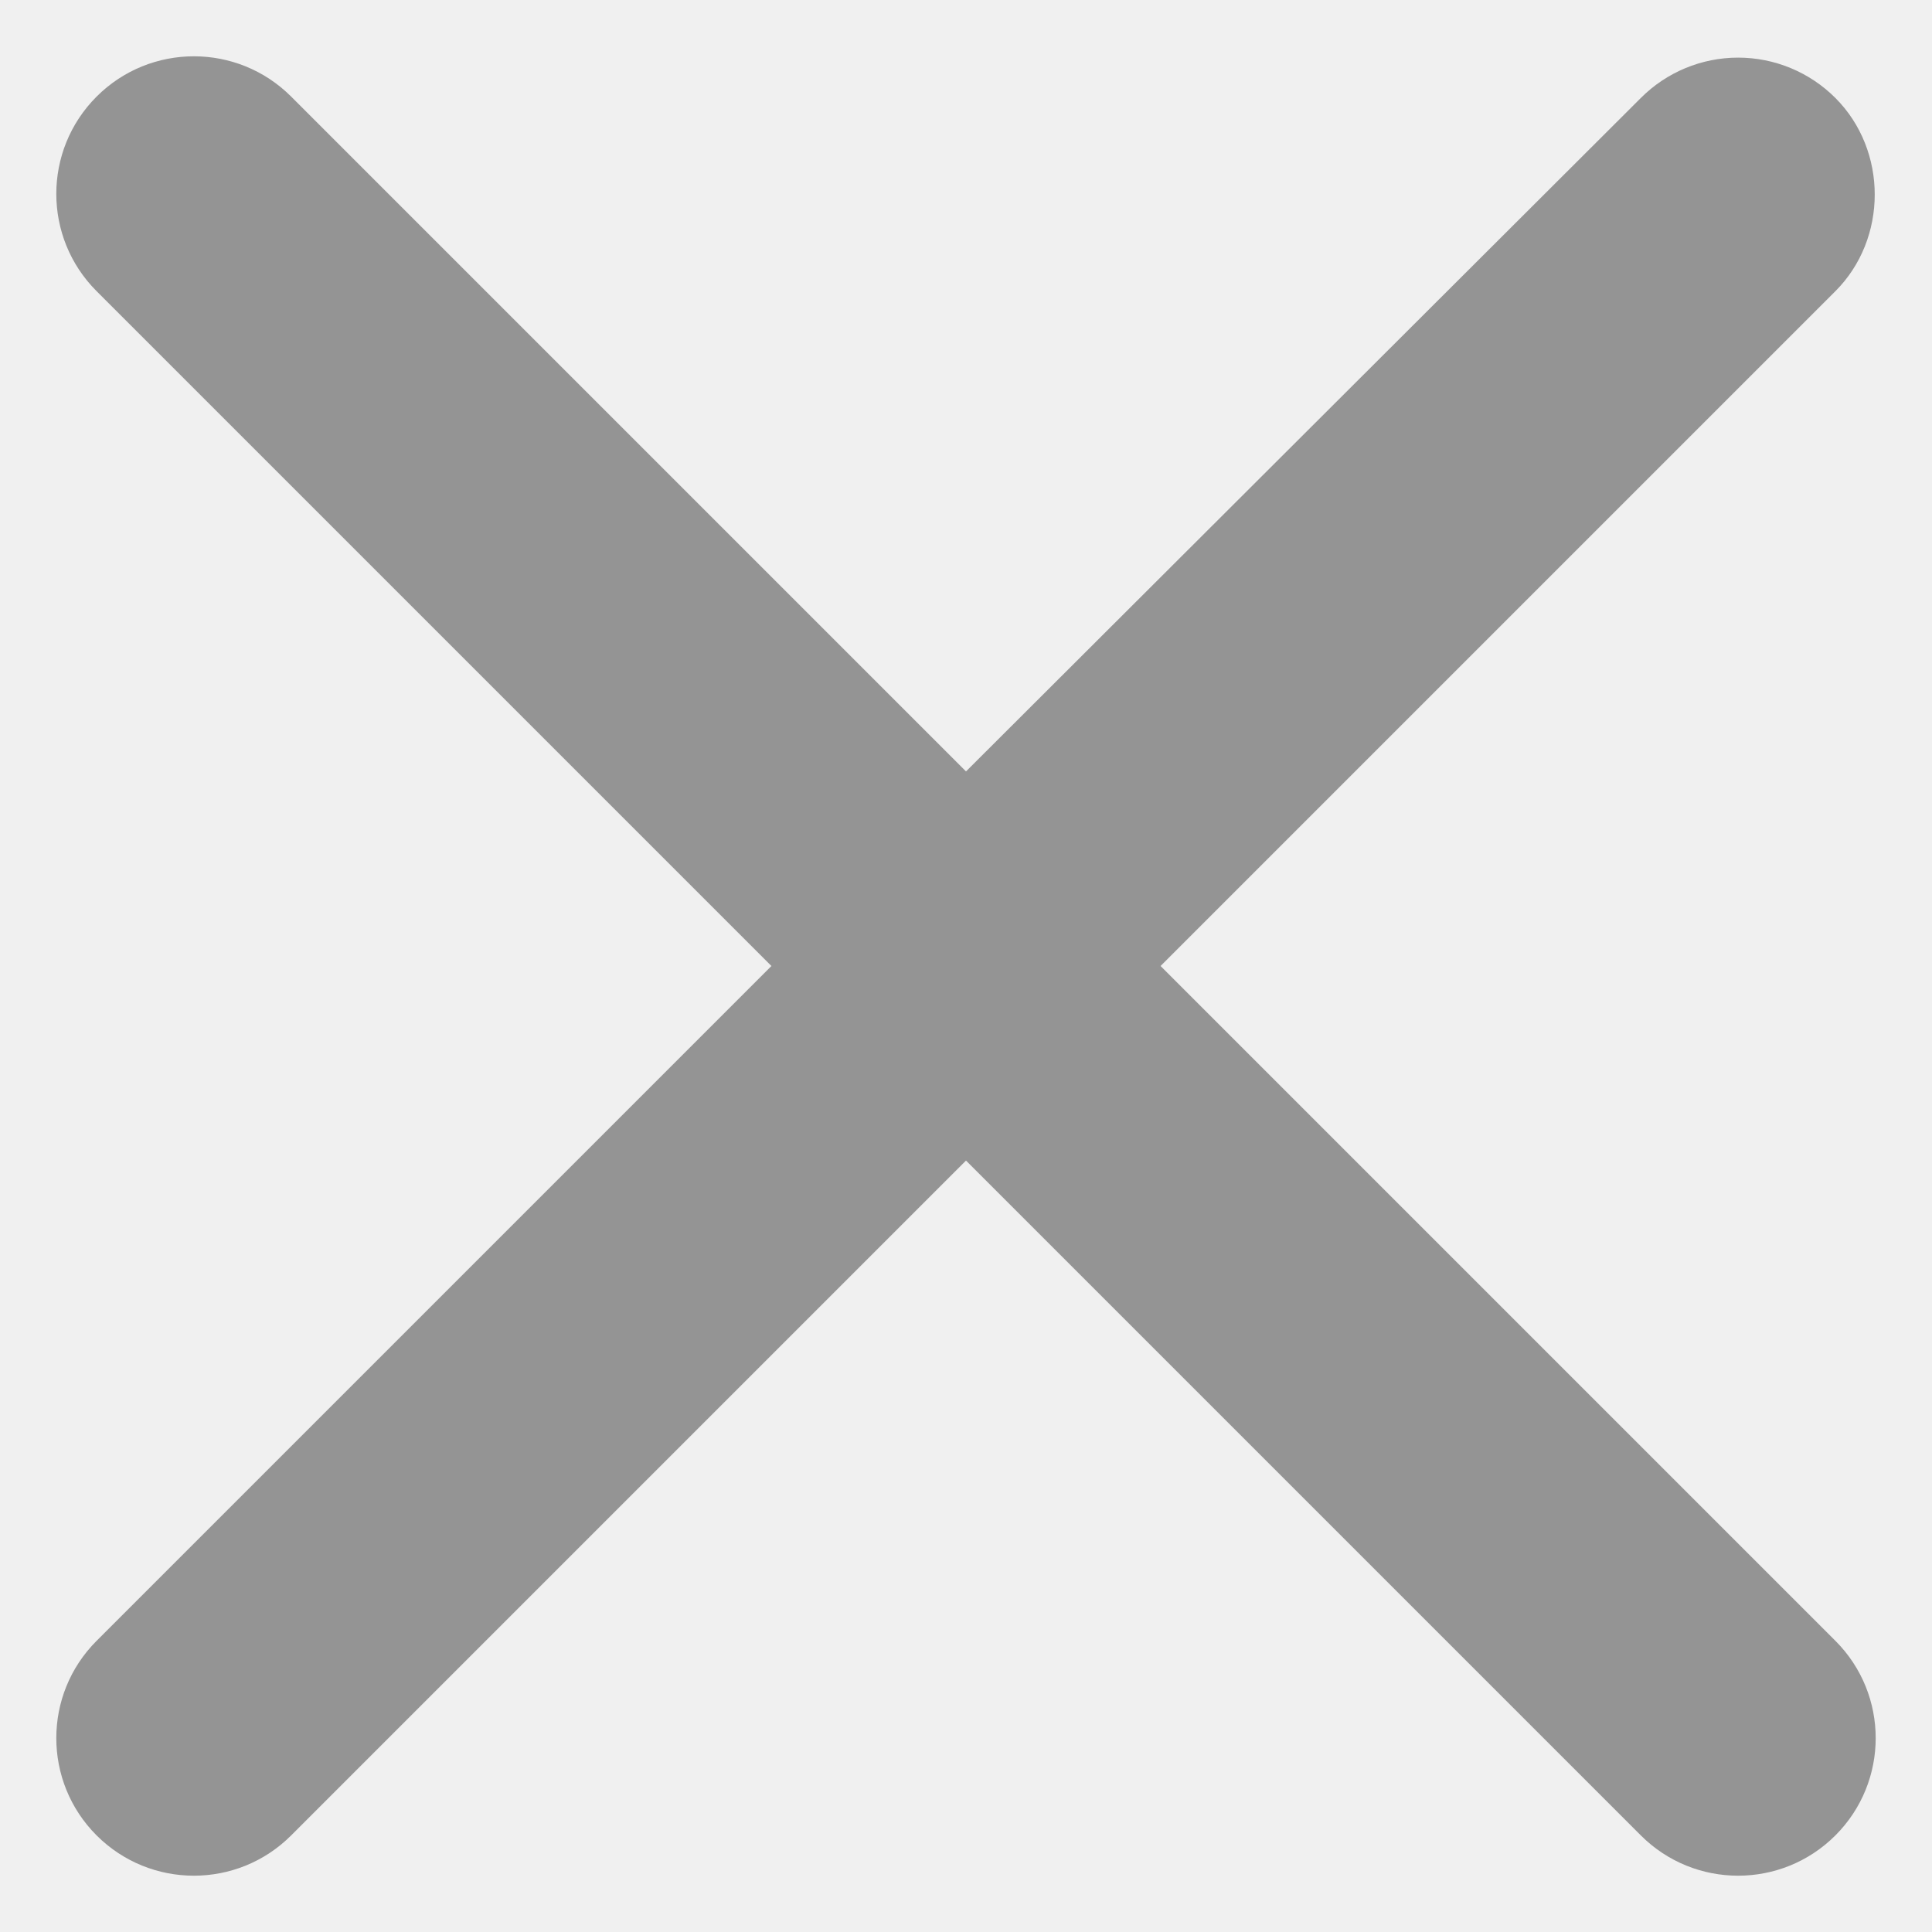
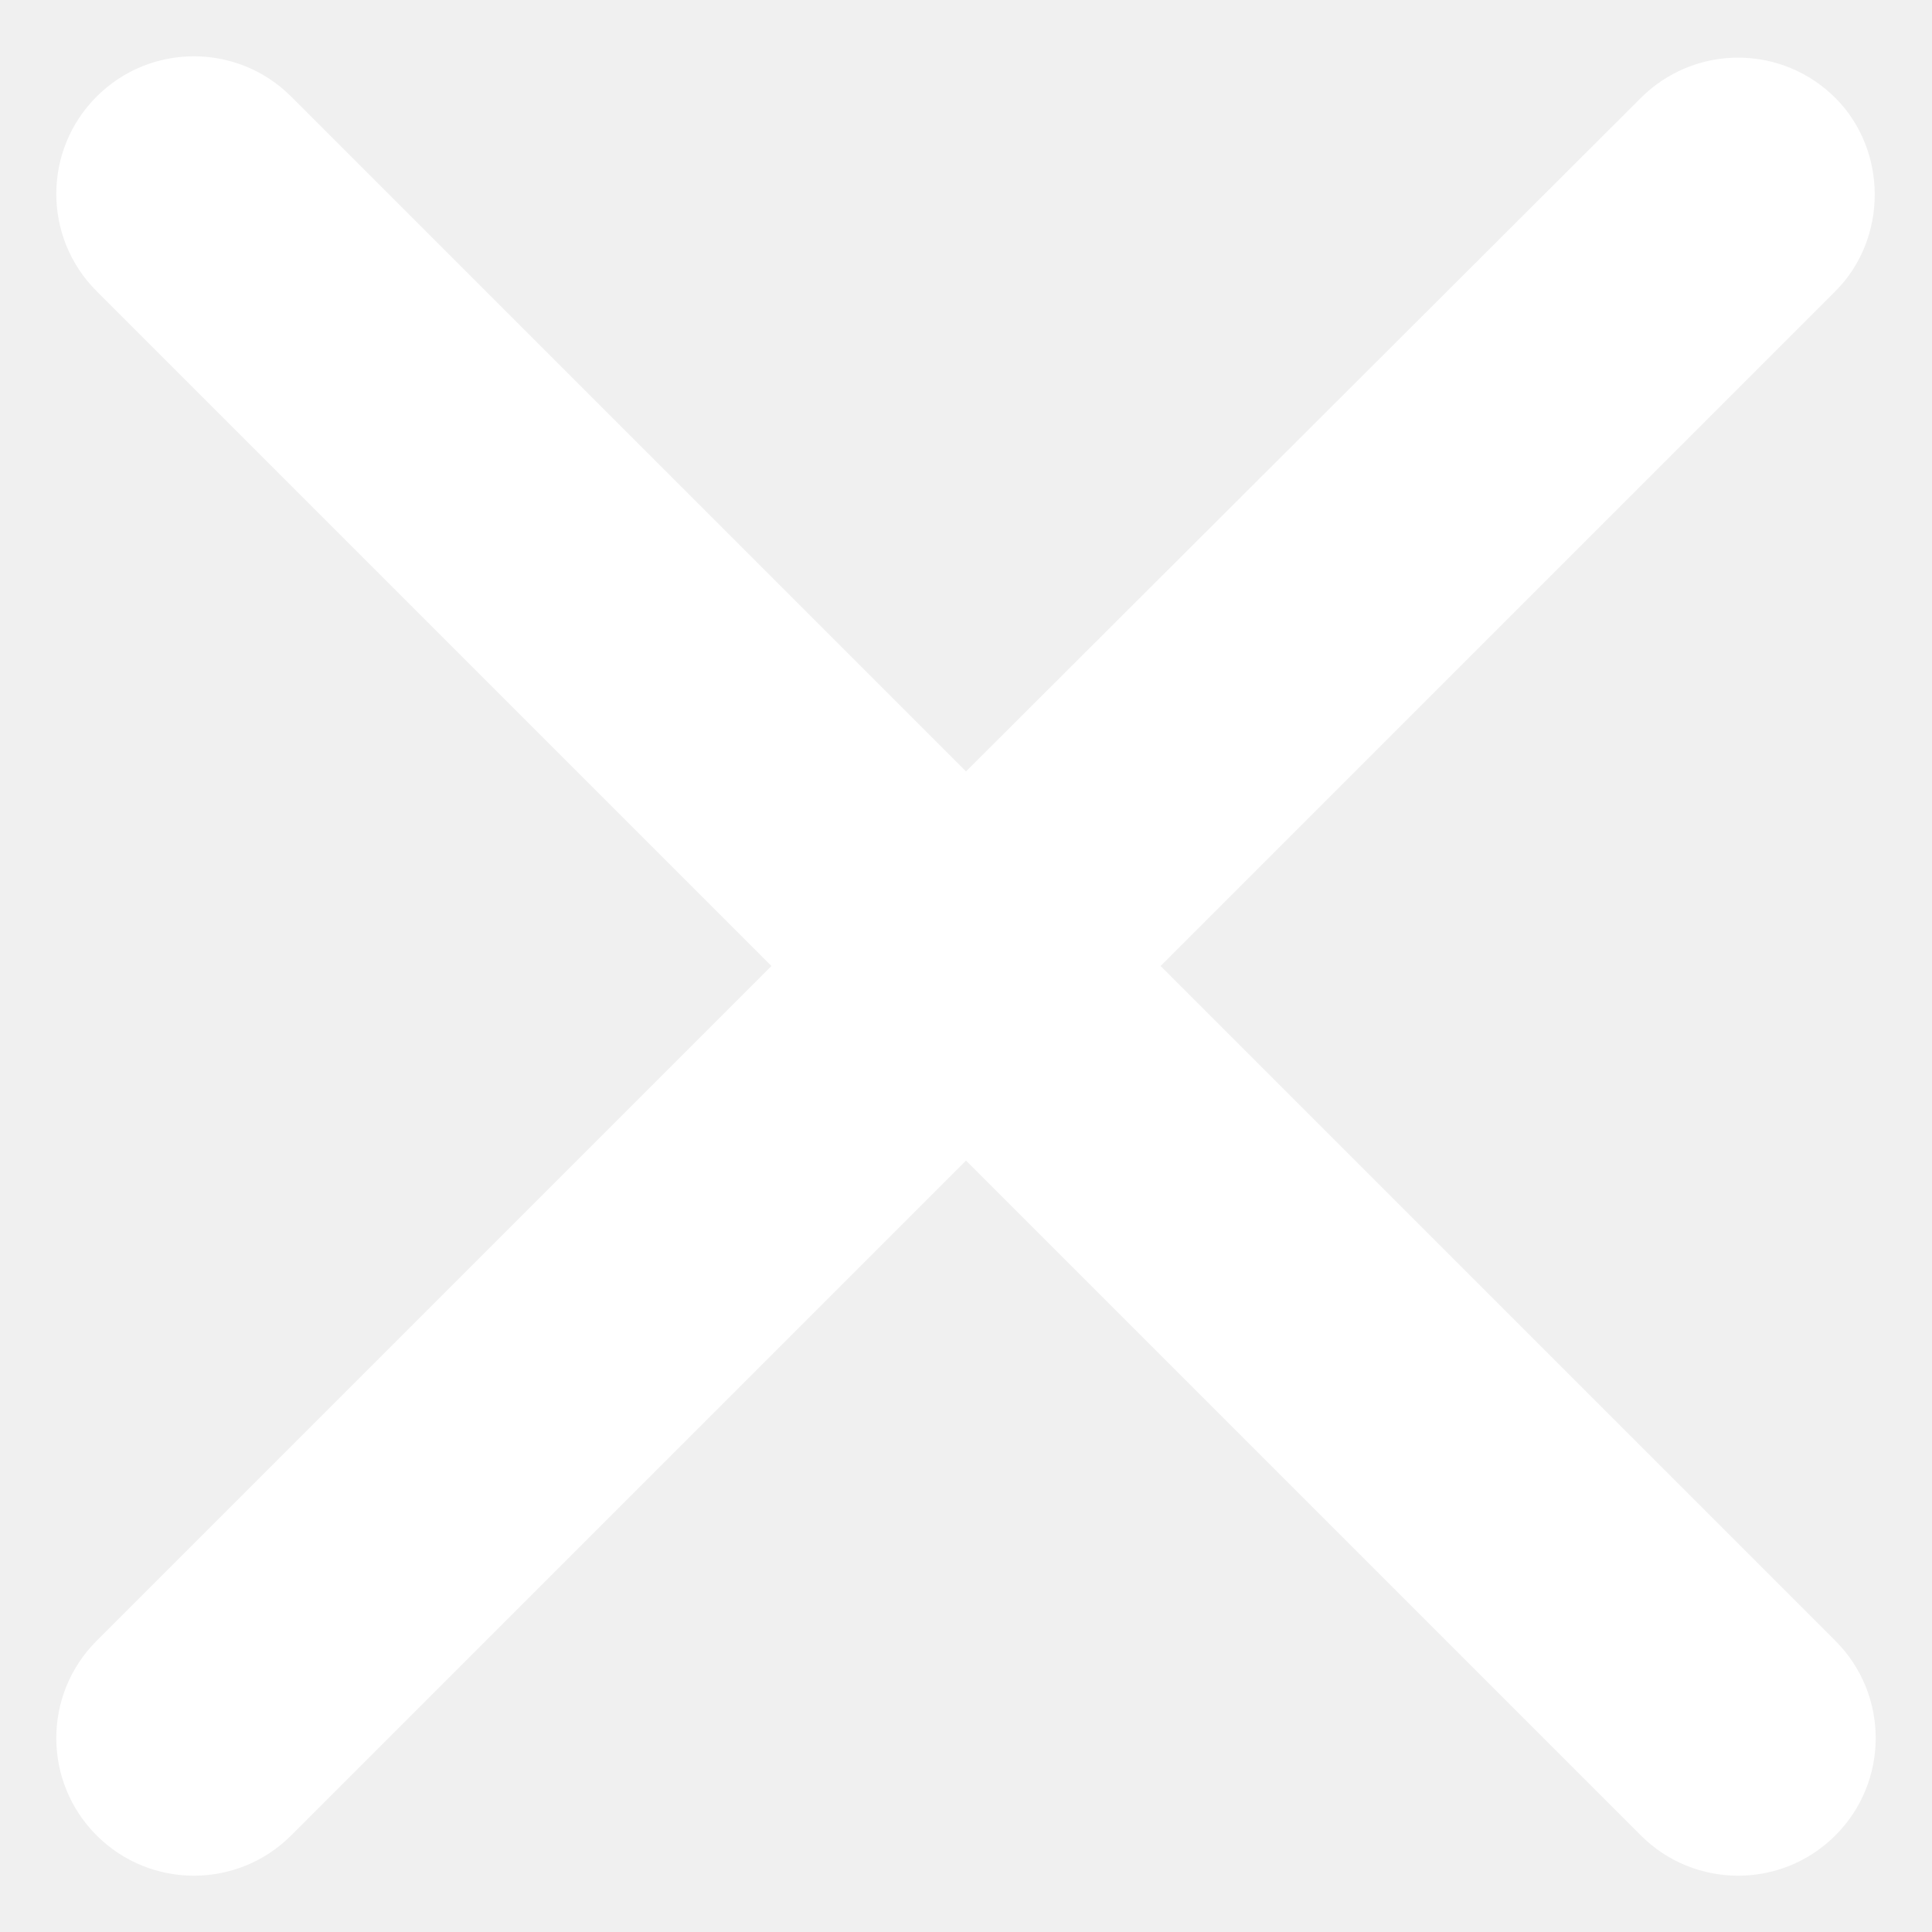
<svg xmlns="http://www.w3.org/2000/svg" width="14" height="14" viewBox="0 0 14 14">
  <g fill="none" fill-rule="evenodd">
    <path d="M-5-5h24v24H-5z" />
-     <path d="M13.3.71a.996.996 0 00-1.41 0L7 5.59 2.11.7A.996.996 0 10.7 2.11L5.59 7 .7 11.89a.996.996 0 101.41 1.41L7 8.41l4.89 4.89a.996.996 0 101.41-1.41L8.41 7l4.89-4.89c.38-.38.38-1.02 0-1.4z" fill="#949494" fill-rule="nonzero" />
+     <path d="M13.3.71a.996.996 0 00-1.41 0L7 5.59 2.11.7A.996.996 0 10.7 2.11L5.59 7 .7 11.89a.996.996 0 101.41 1.41L7 8.41l4.89 4.89a.996.996 0 101.41-1.41L8.41 7l4.89-4.89c.38-.38.38-1.02 0-1.4z" fill="#fff" fill-rule="nonzero" />
  </g>
</svg>
